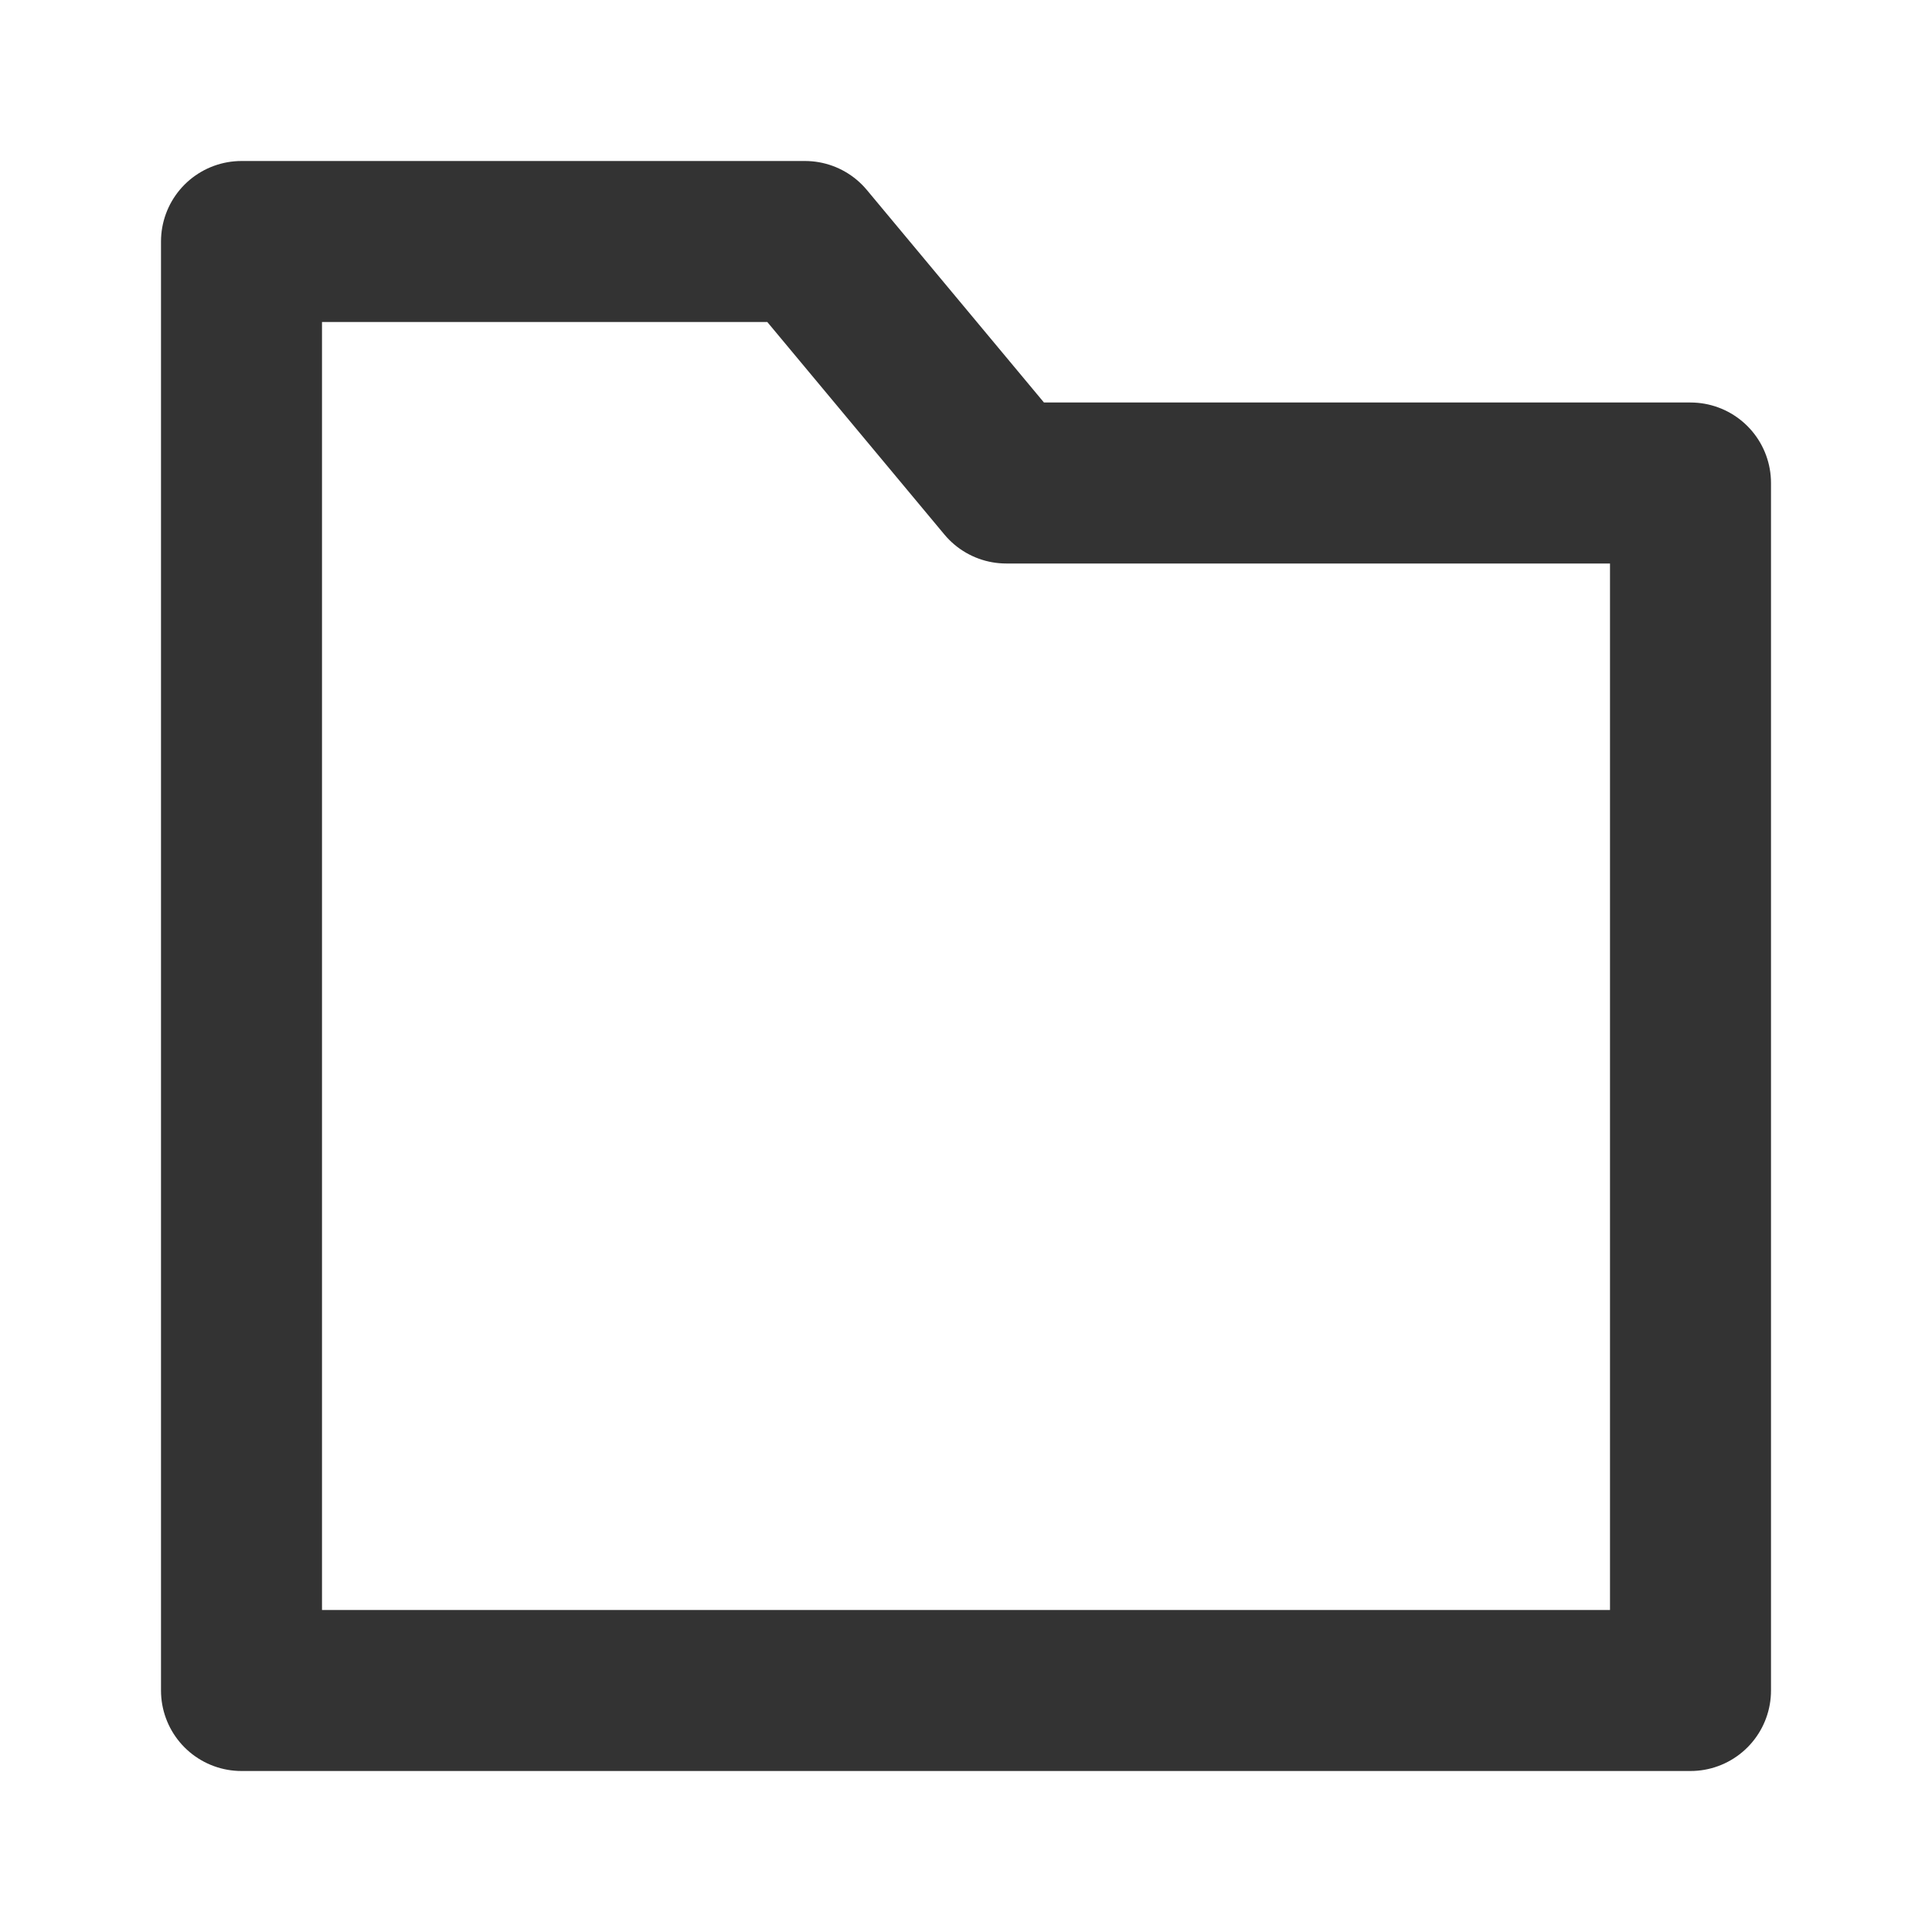
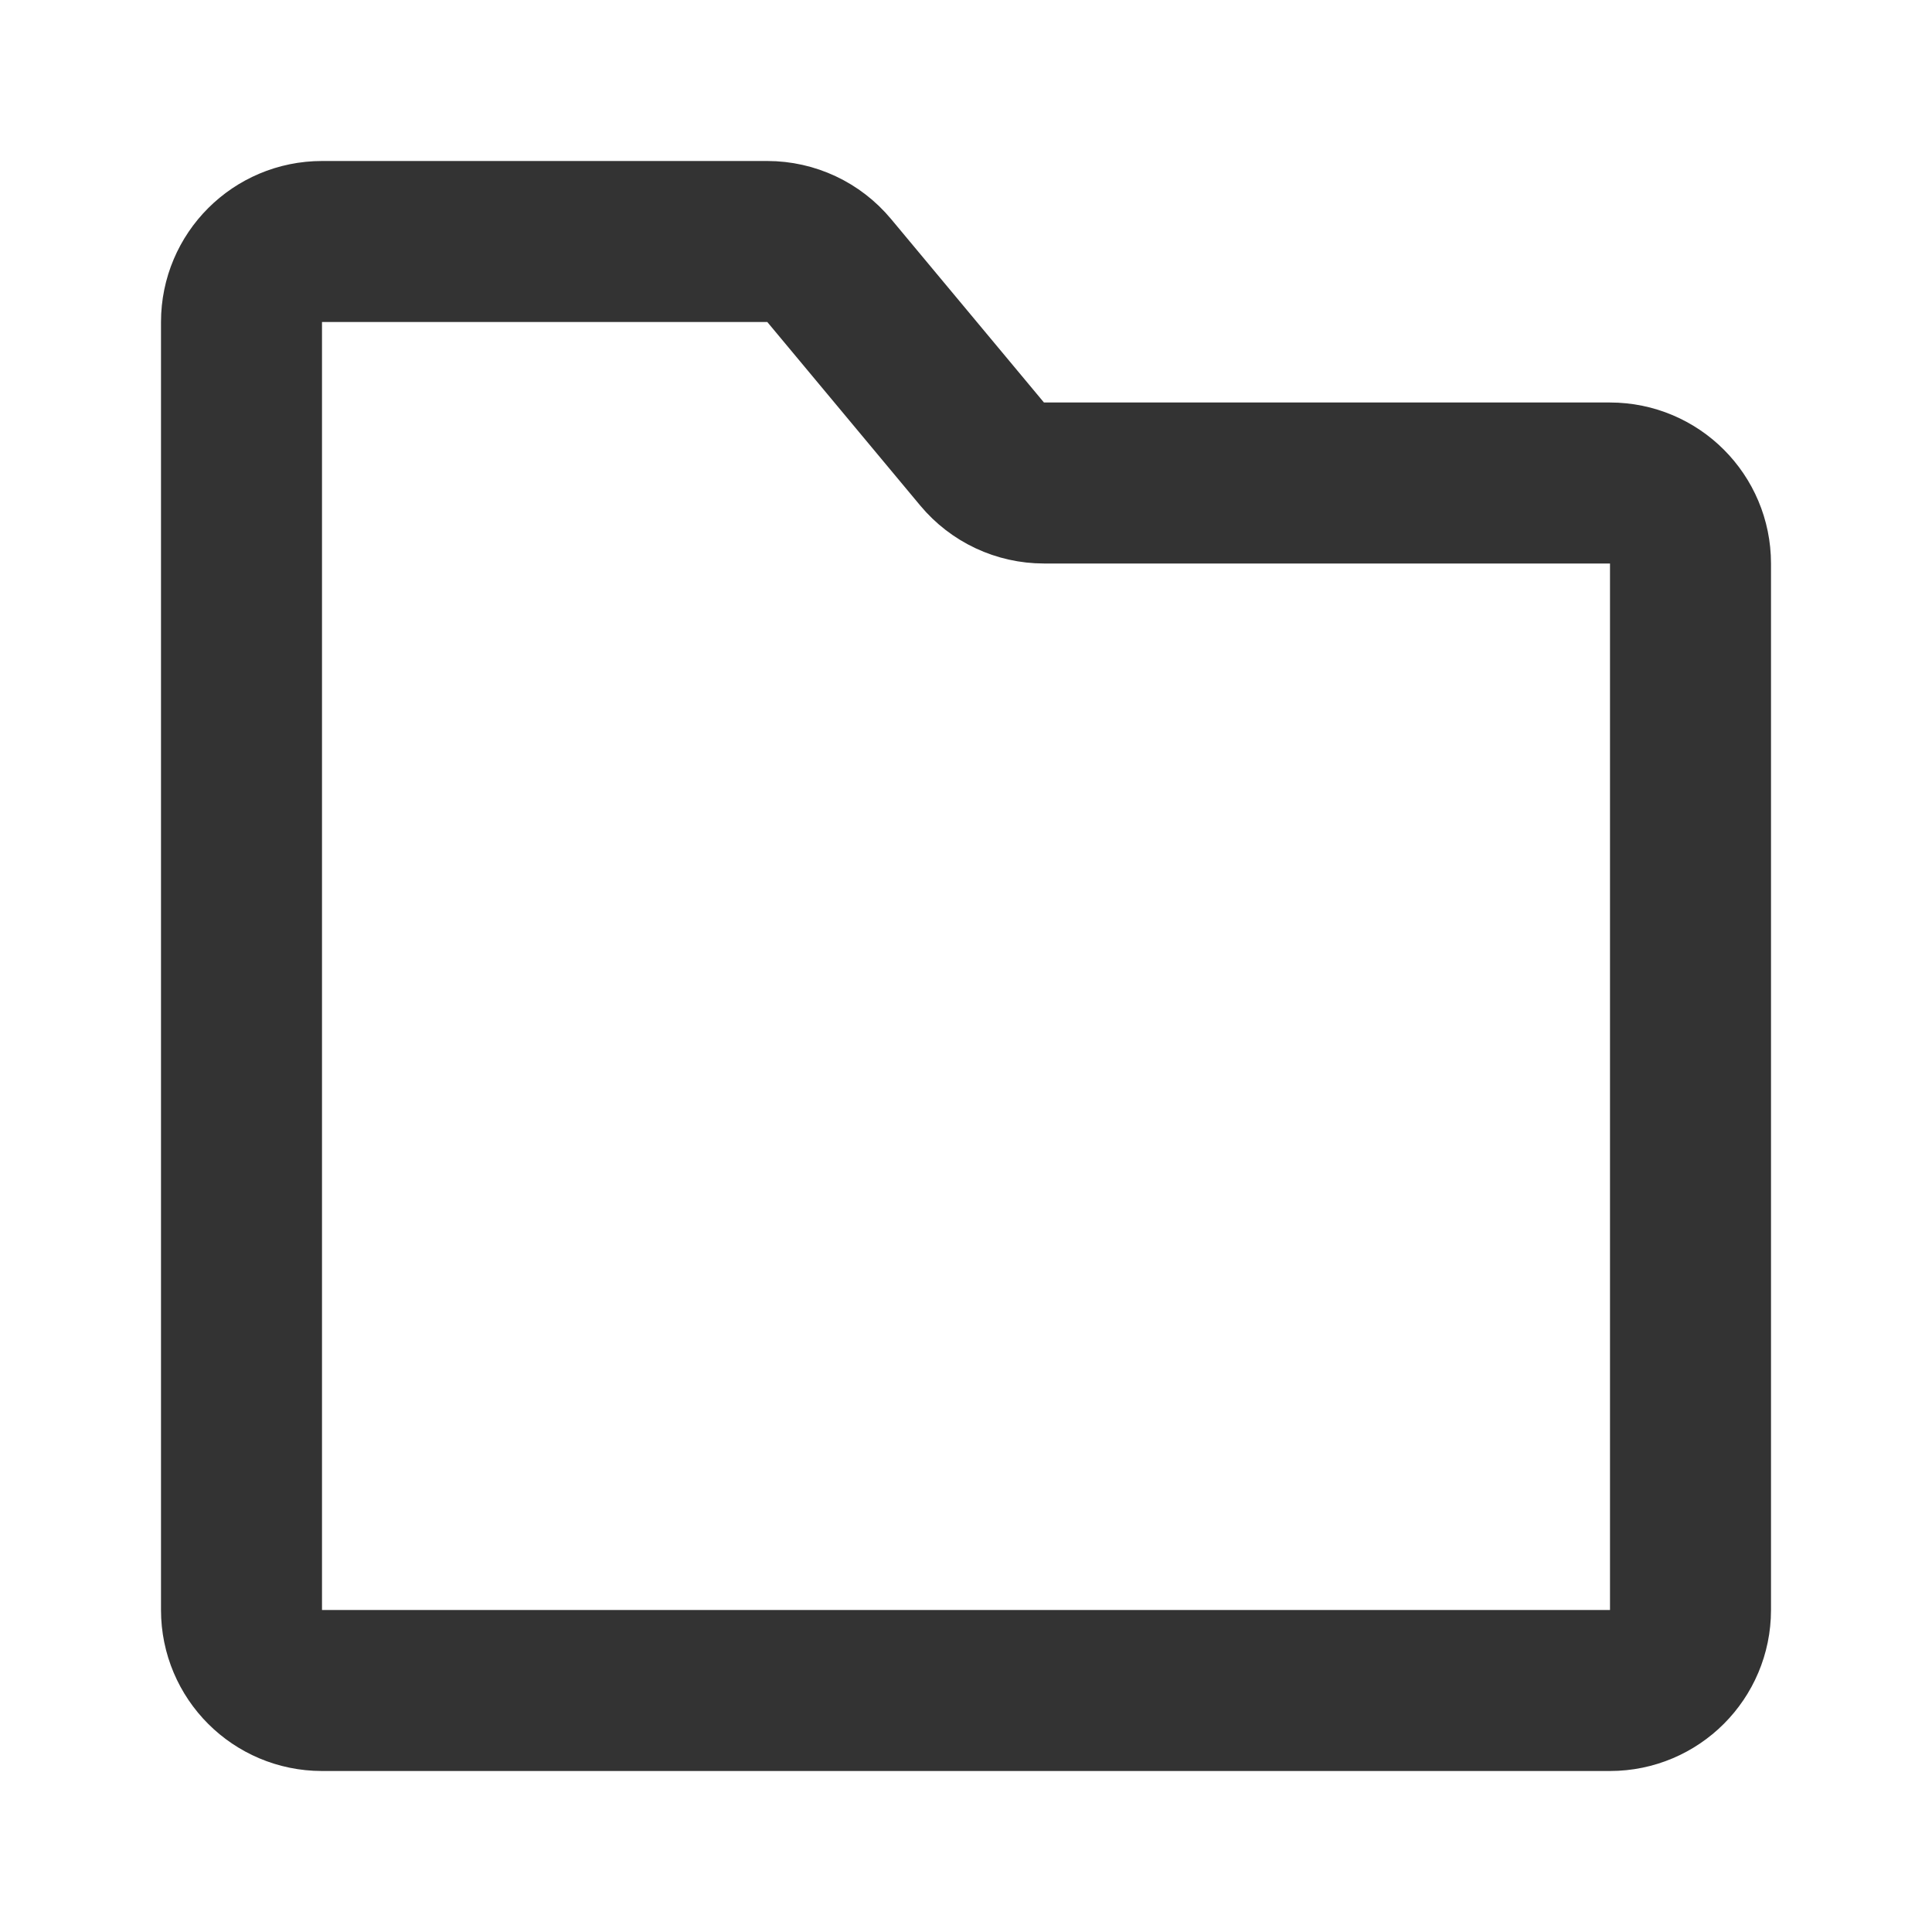
<svg xmlns="http://www.w3.org/2000/svg" width="24" height="24" fill="none" viewBox="0 0 24 24">
-   <path stroke="#333" stroke-linecap="round" stroke-linejoin="round" stroke-width="2" d="M10 3H3v18h18V6h-8.5L10 3z" />
+   <path stroke="#333" stroke-linecap="round" stroke-linejoin="round" stroke-width="2" d="M9.532 3H4a1 1 0 00-1 1v16a1 1 0 001 1h16a1 1 0 001-1V7a1 1 0 00-1-1h-7.032a1 1 0 01-.768-.36l-1.9-2.28A1 1 0 009.532 3z" />
</svg>
